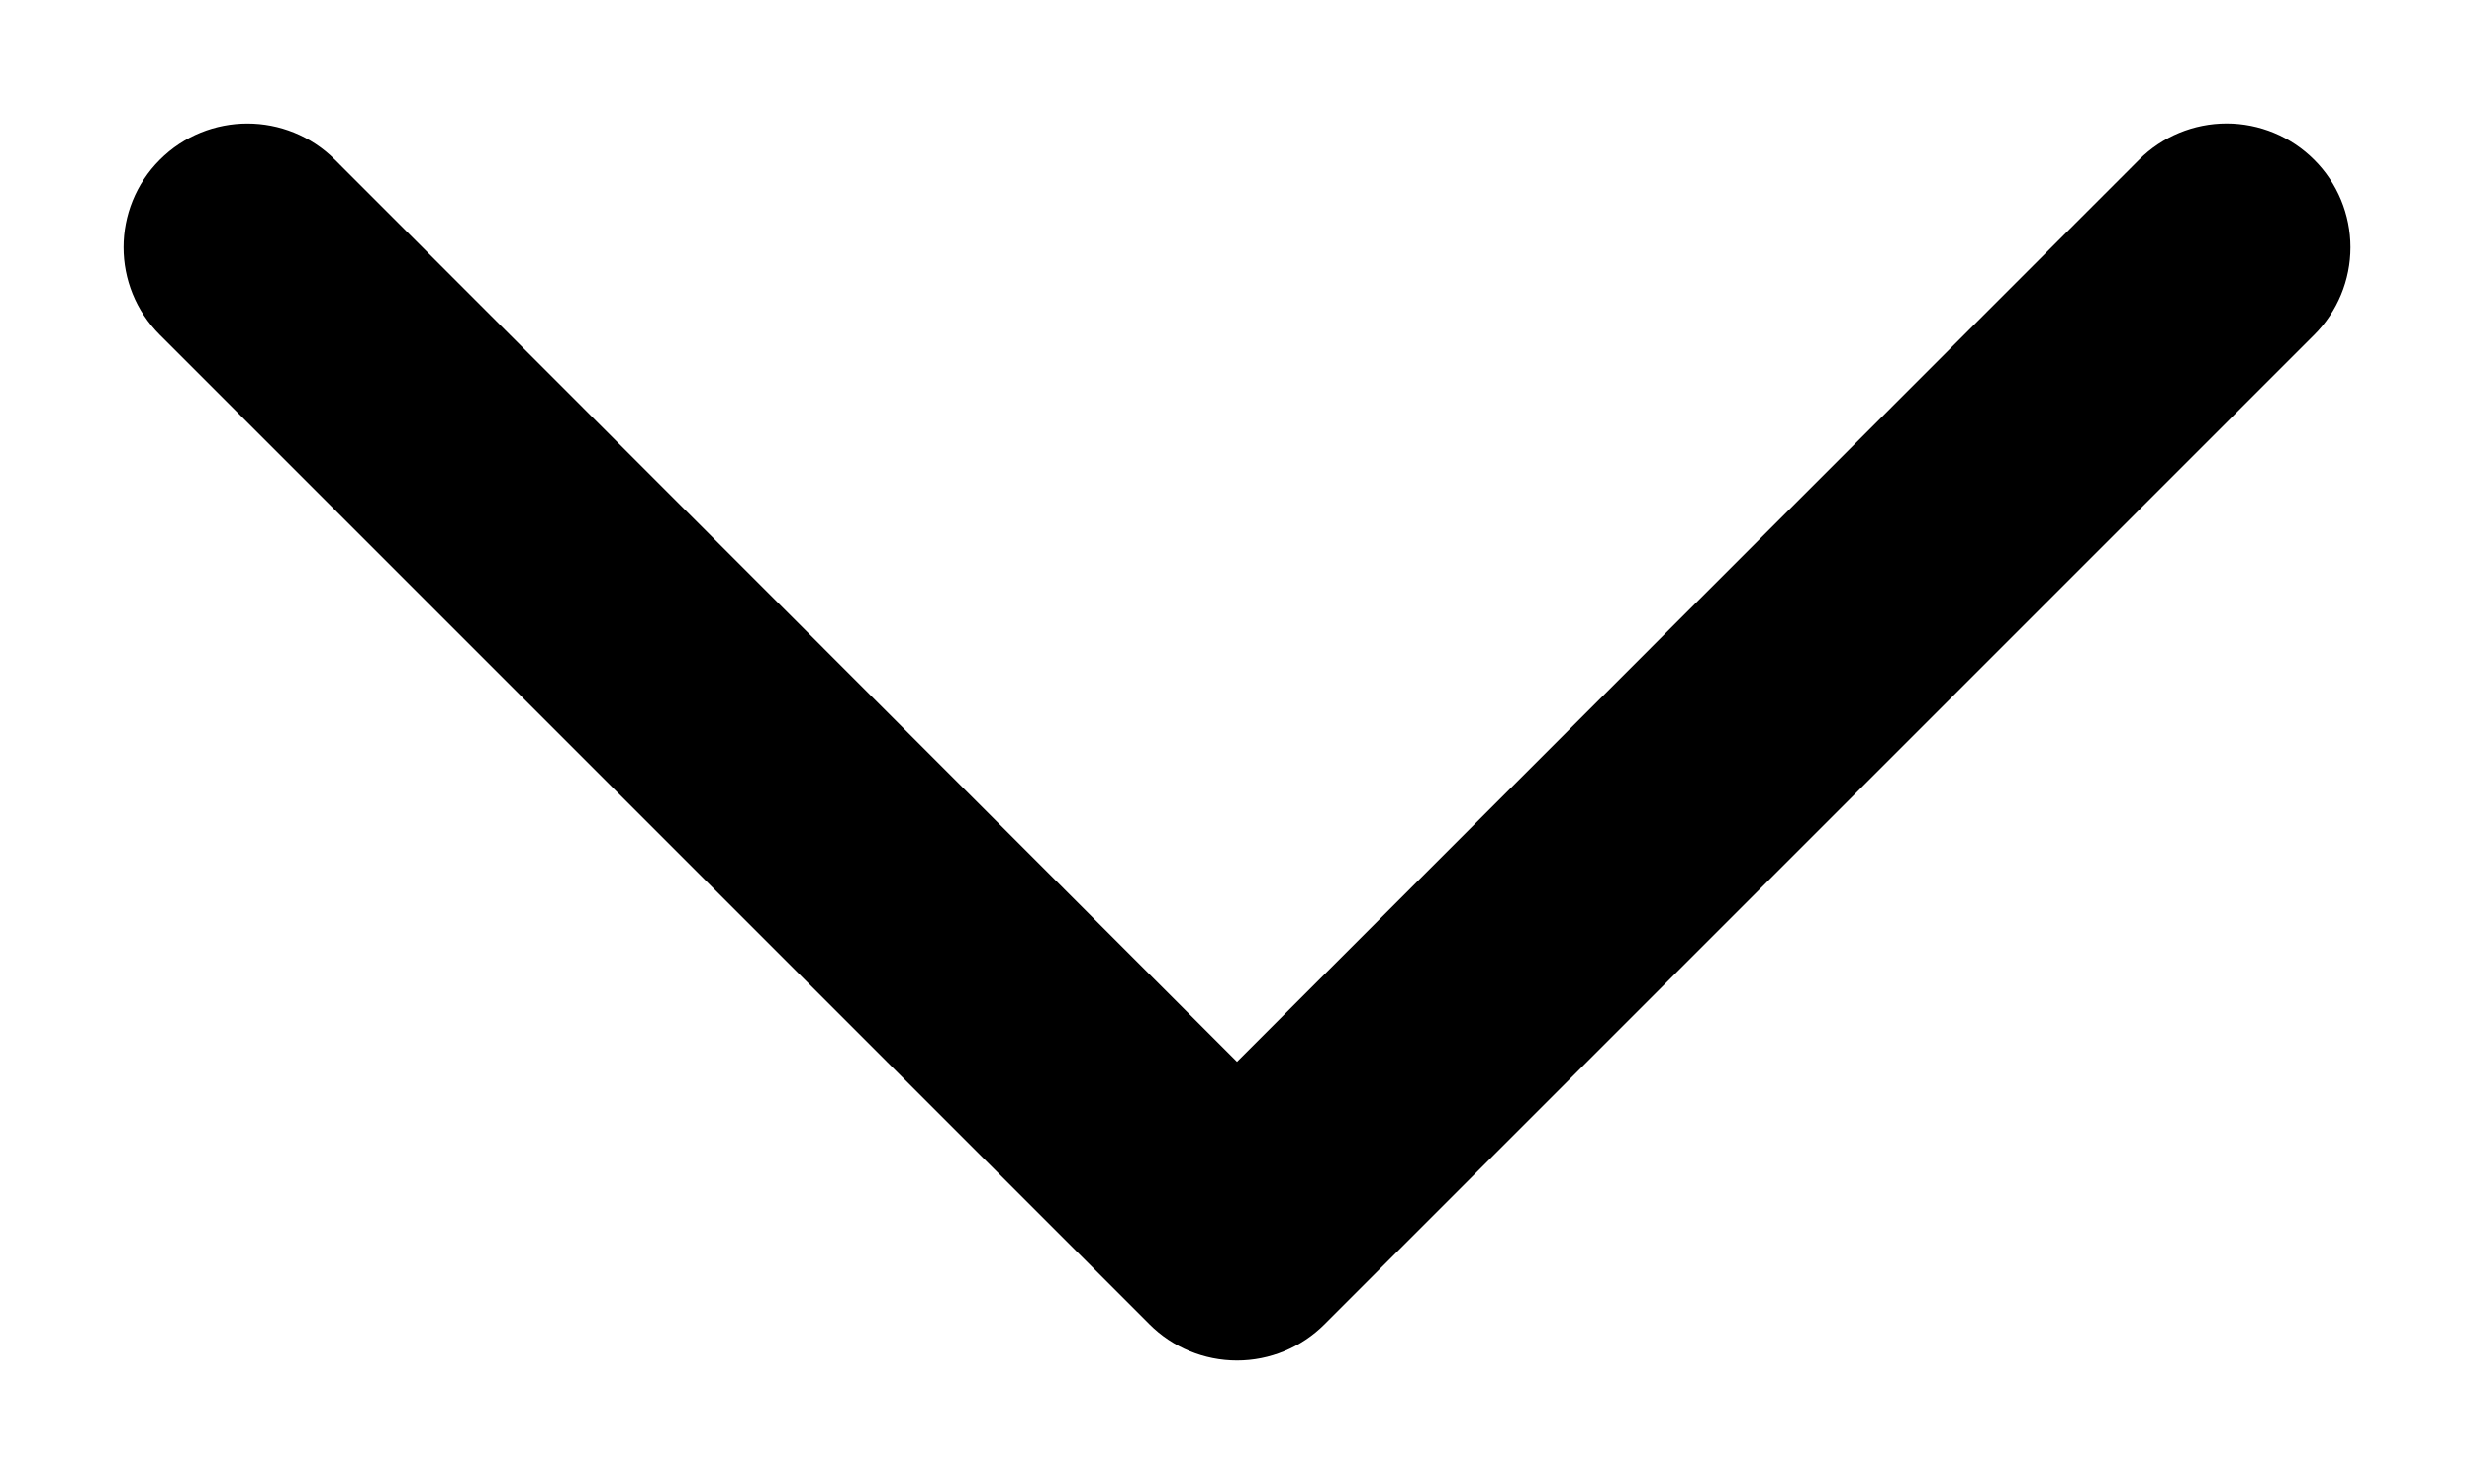
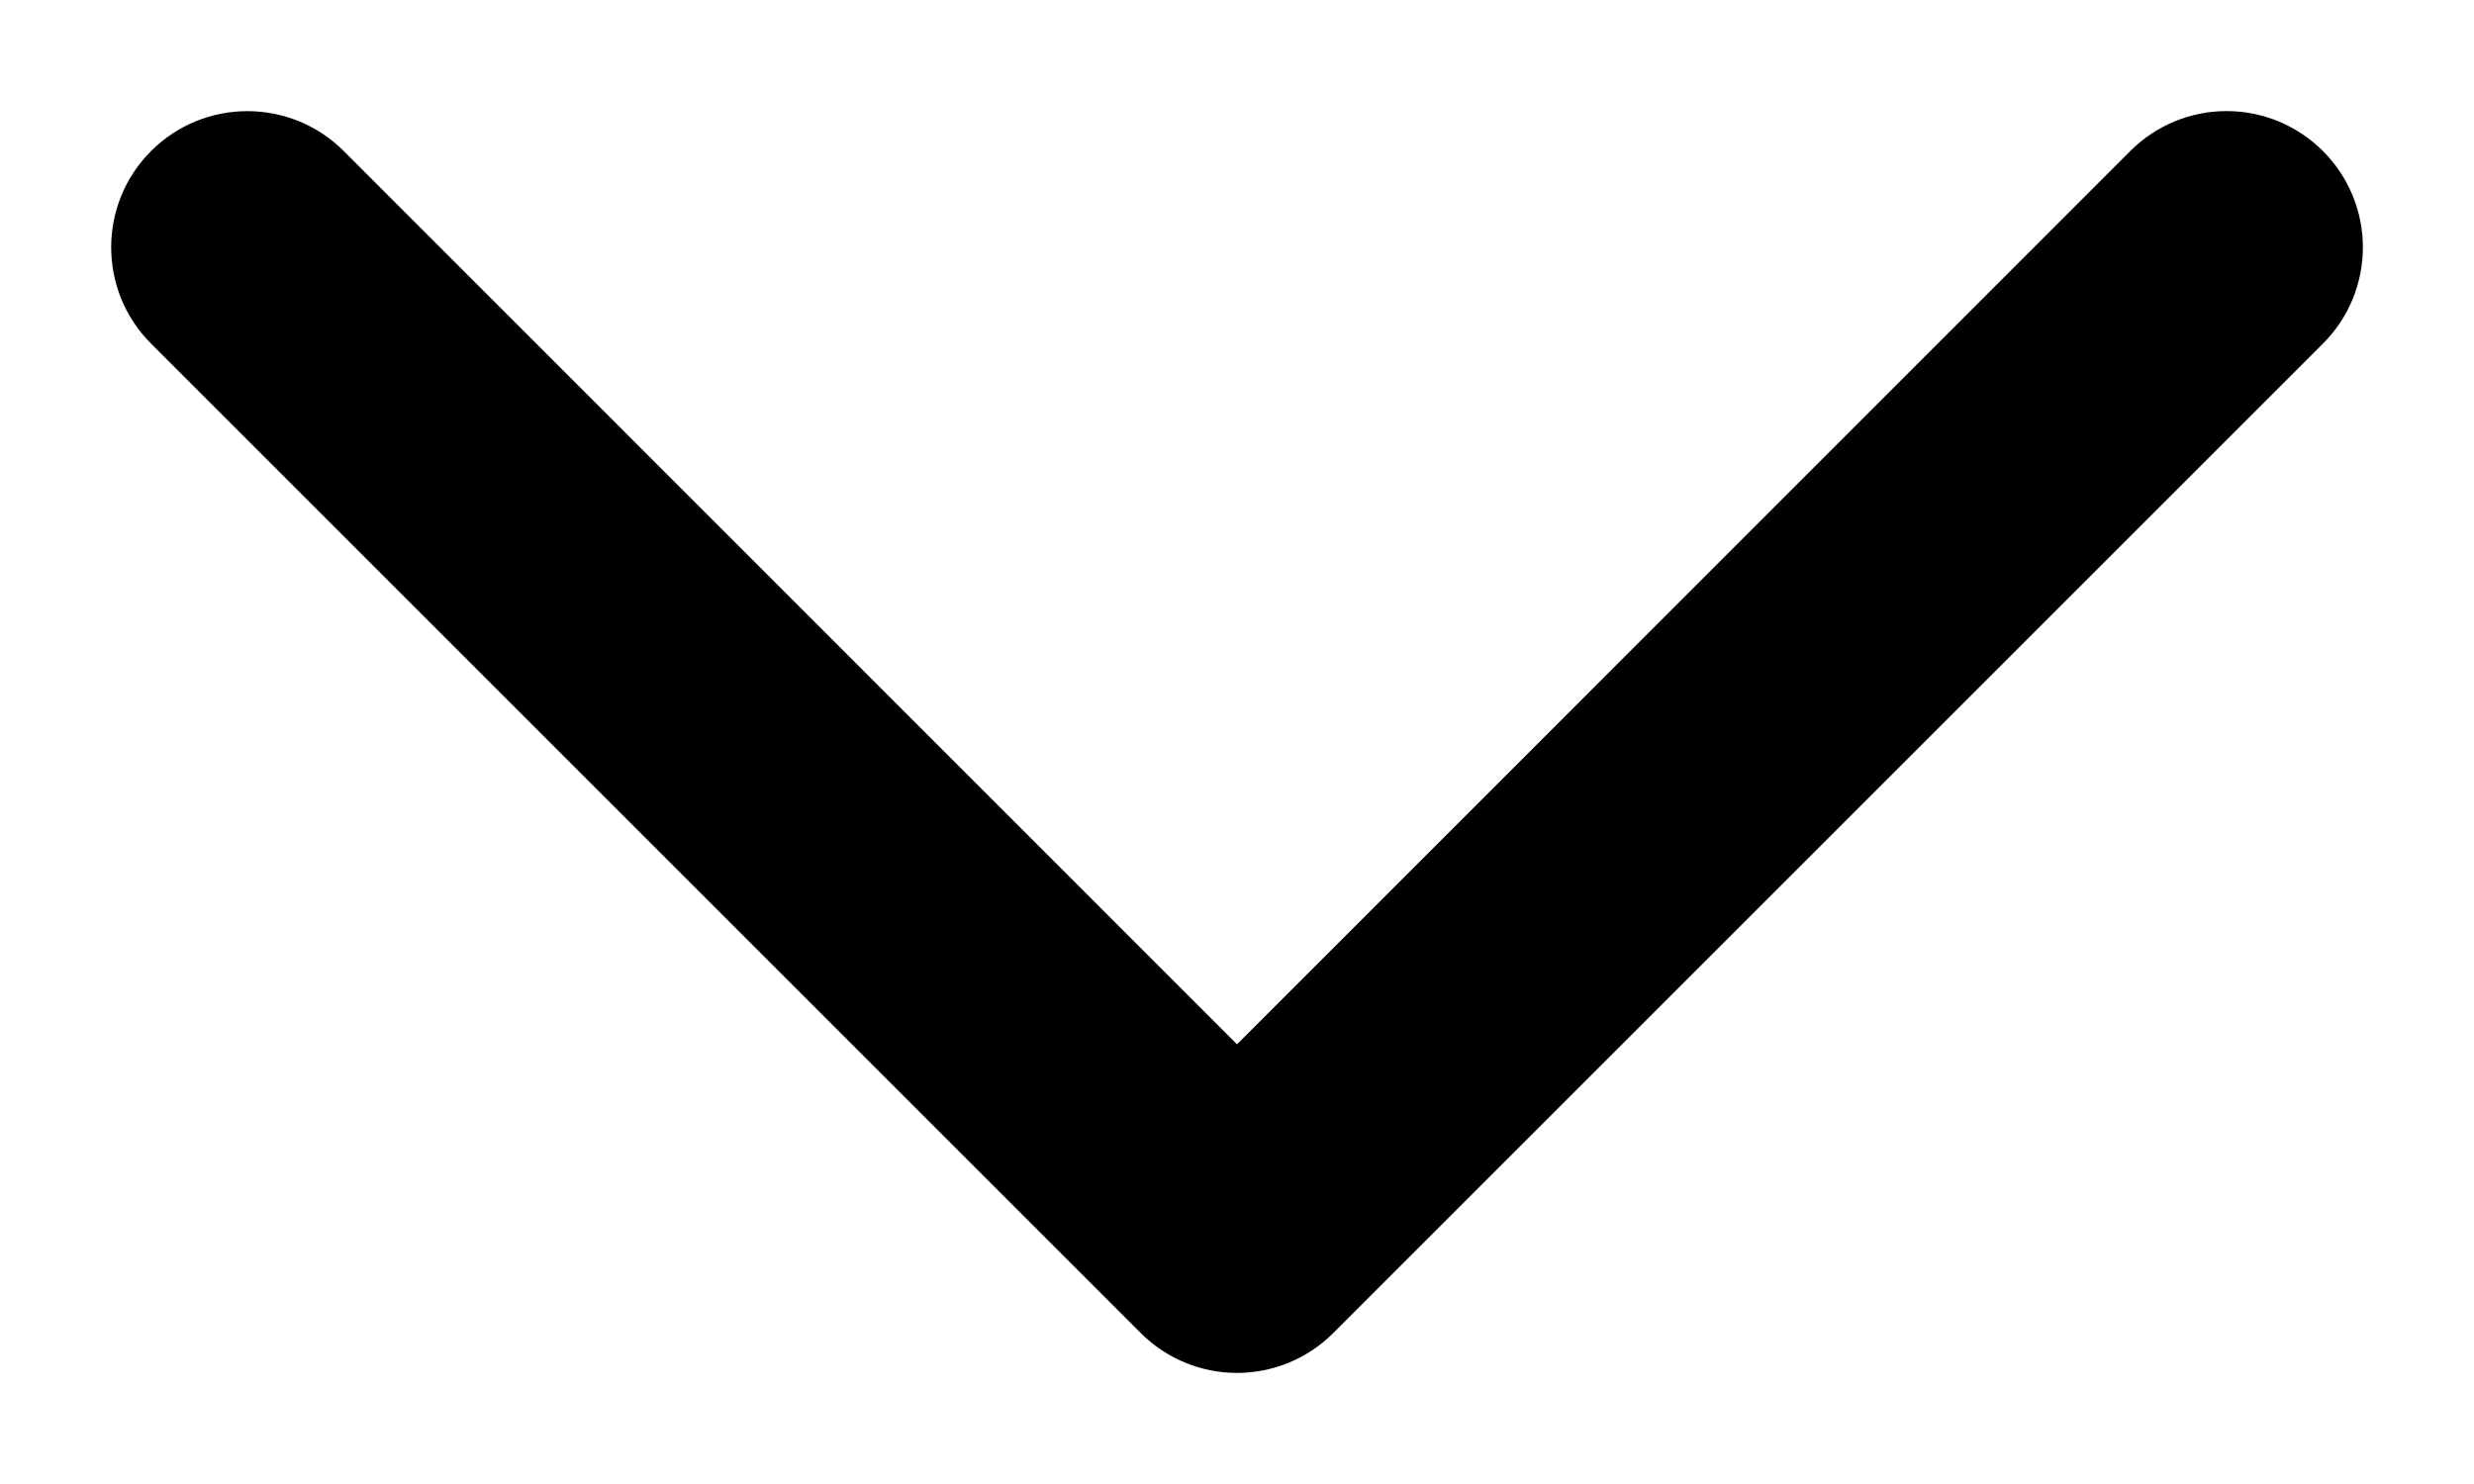
<svg class="icon icon-caret" viewBox="0 0 10 6">
-   <path fill="currentColor" fill-rule="evenodd" d="M9.354.646a.5.5 0 0 0-.708 0L5 4.293 1.354.646a.5.5 0 0 0-.708.708l4 4a.5.5 0 0 0 .708 0l4-4a.5.5 0 0 0 0-.708" clip-rule="evenodd" />
+   <path fill="currentColor" fill-rule="evenodd" stroke="currentColor" stroke-width="0.1" d="M9.354.646a.5.5 0 0 0-.708 0L5 4.293 1.354.646a.5.5 0 0 0-.708.708l4 4a.5.5 0 0 0 .708 0l4-4a.5.5 0 0 0 0-.708" clip-rule="evenodd" />
</svg>
